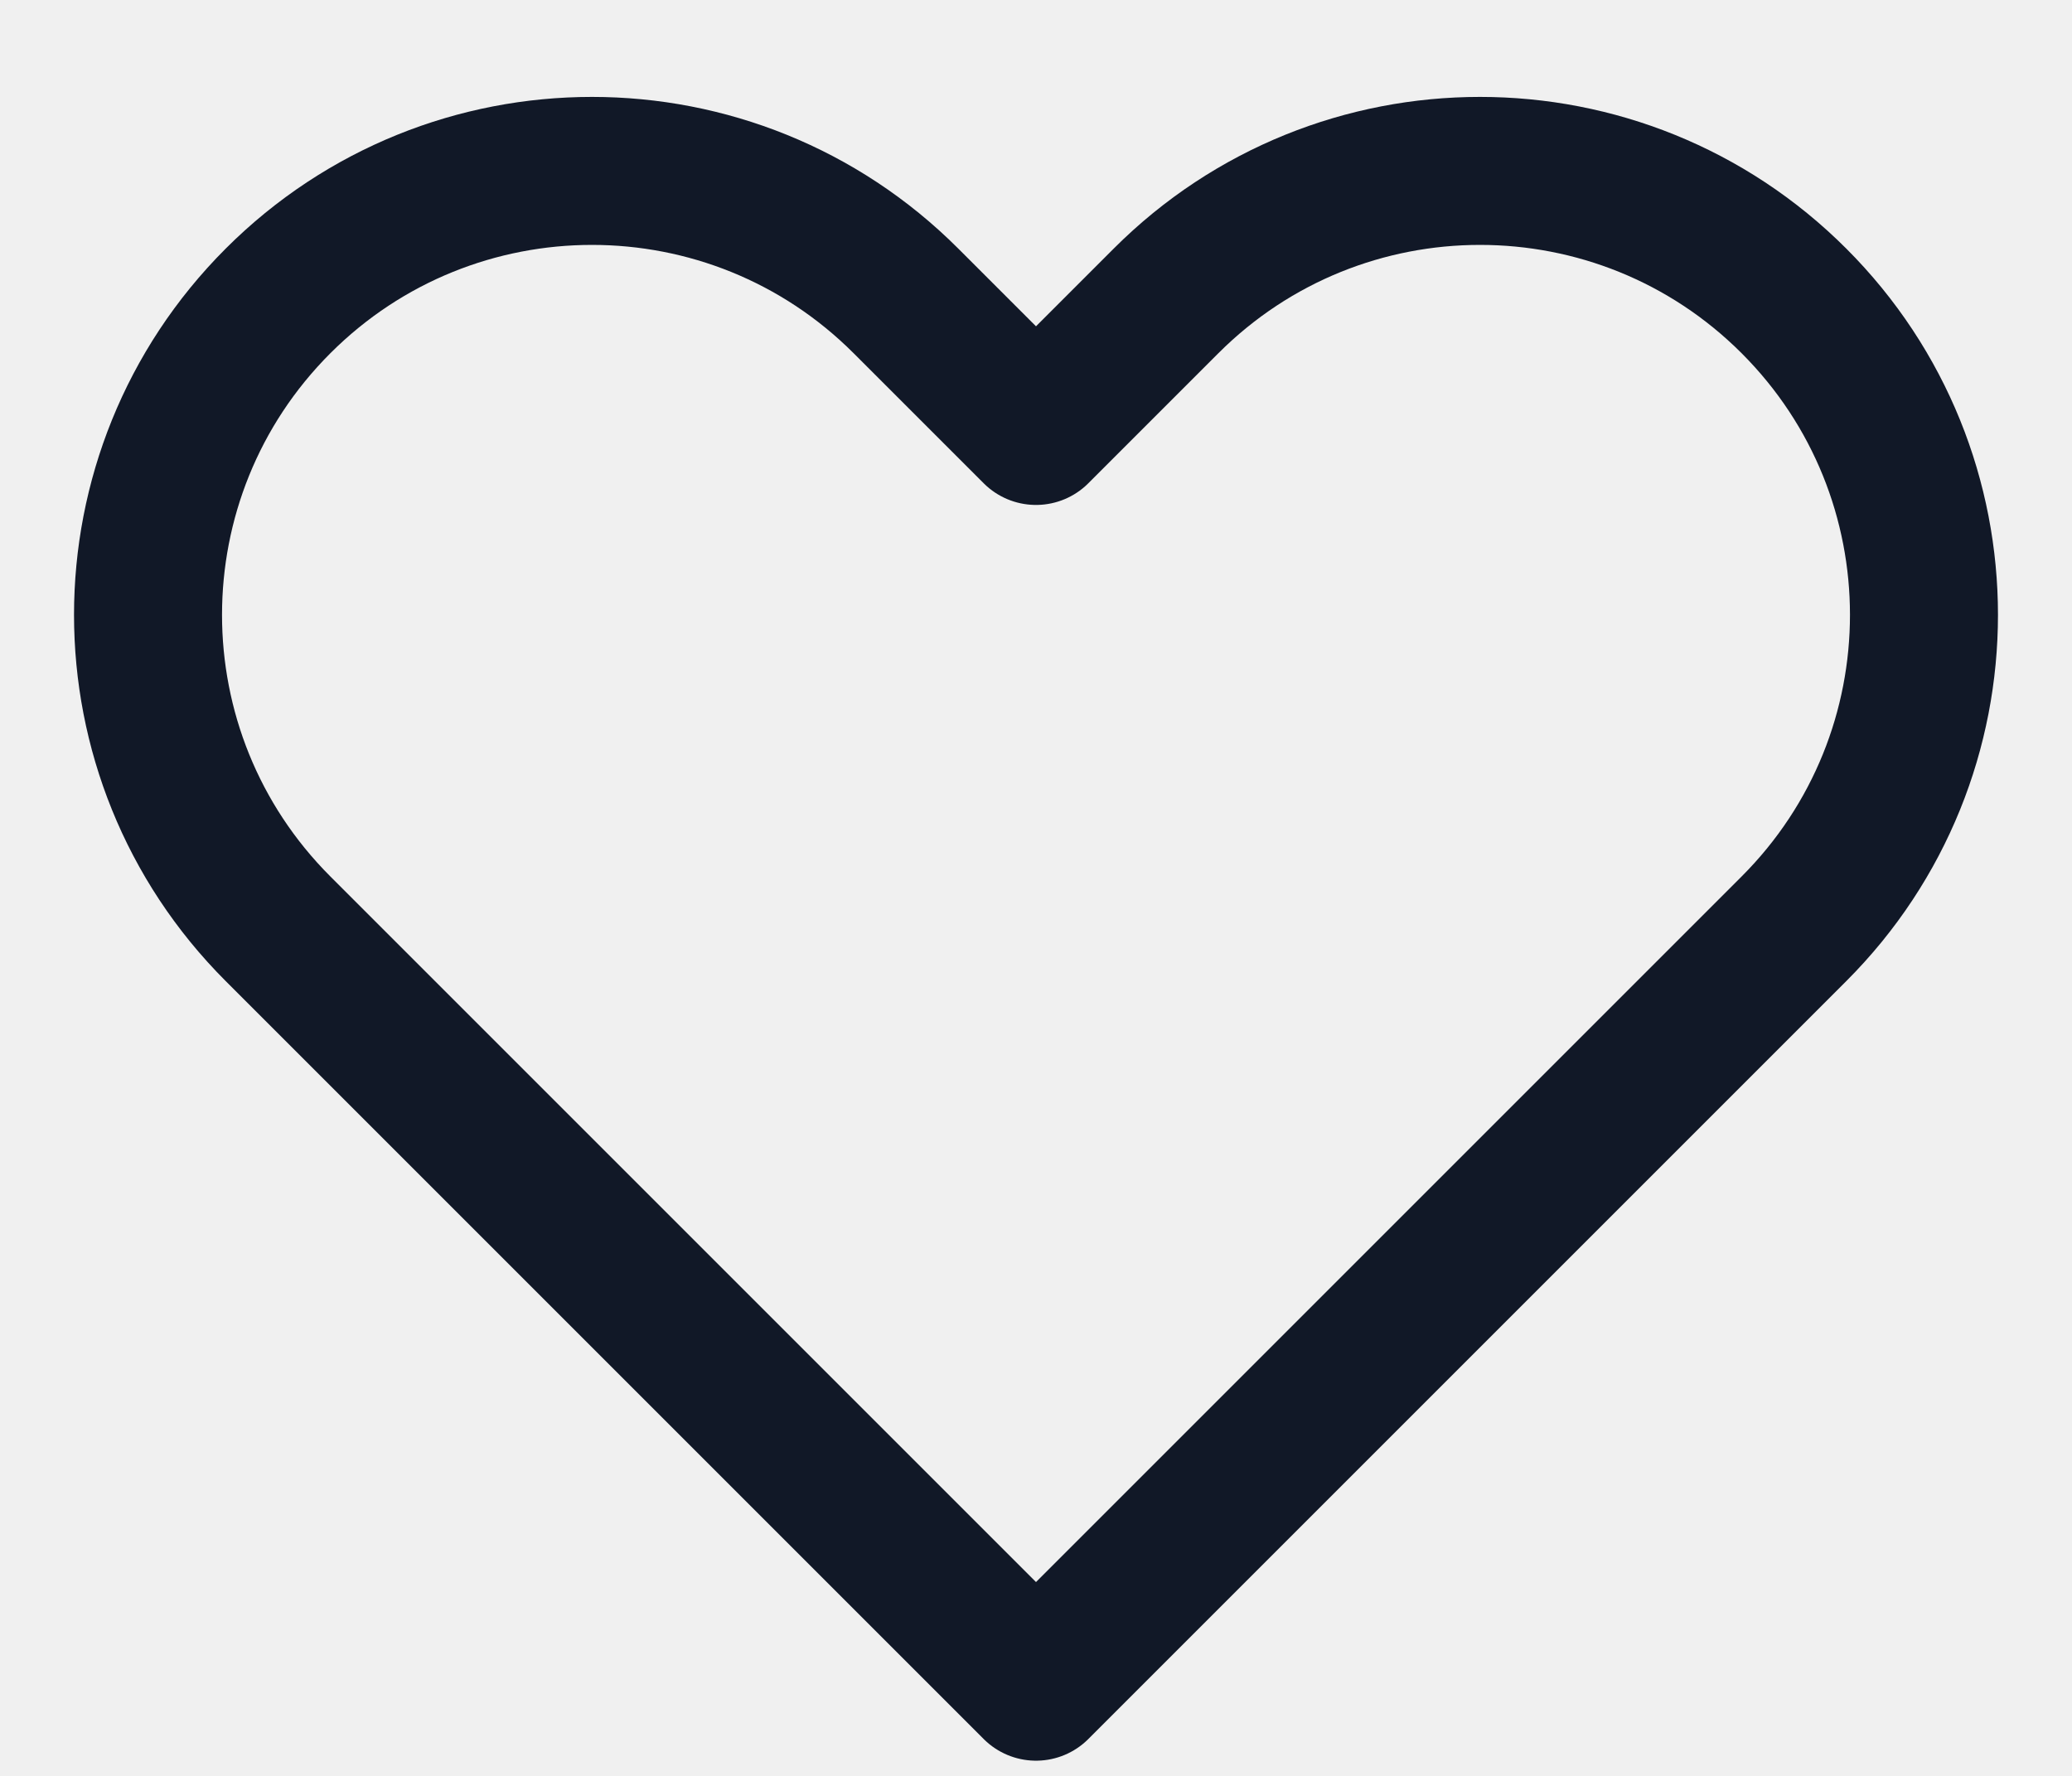
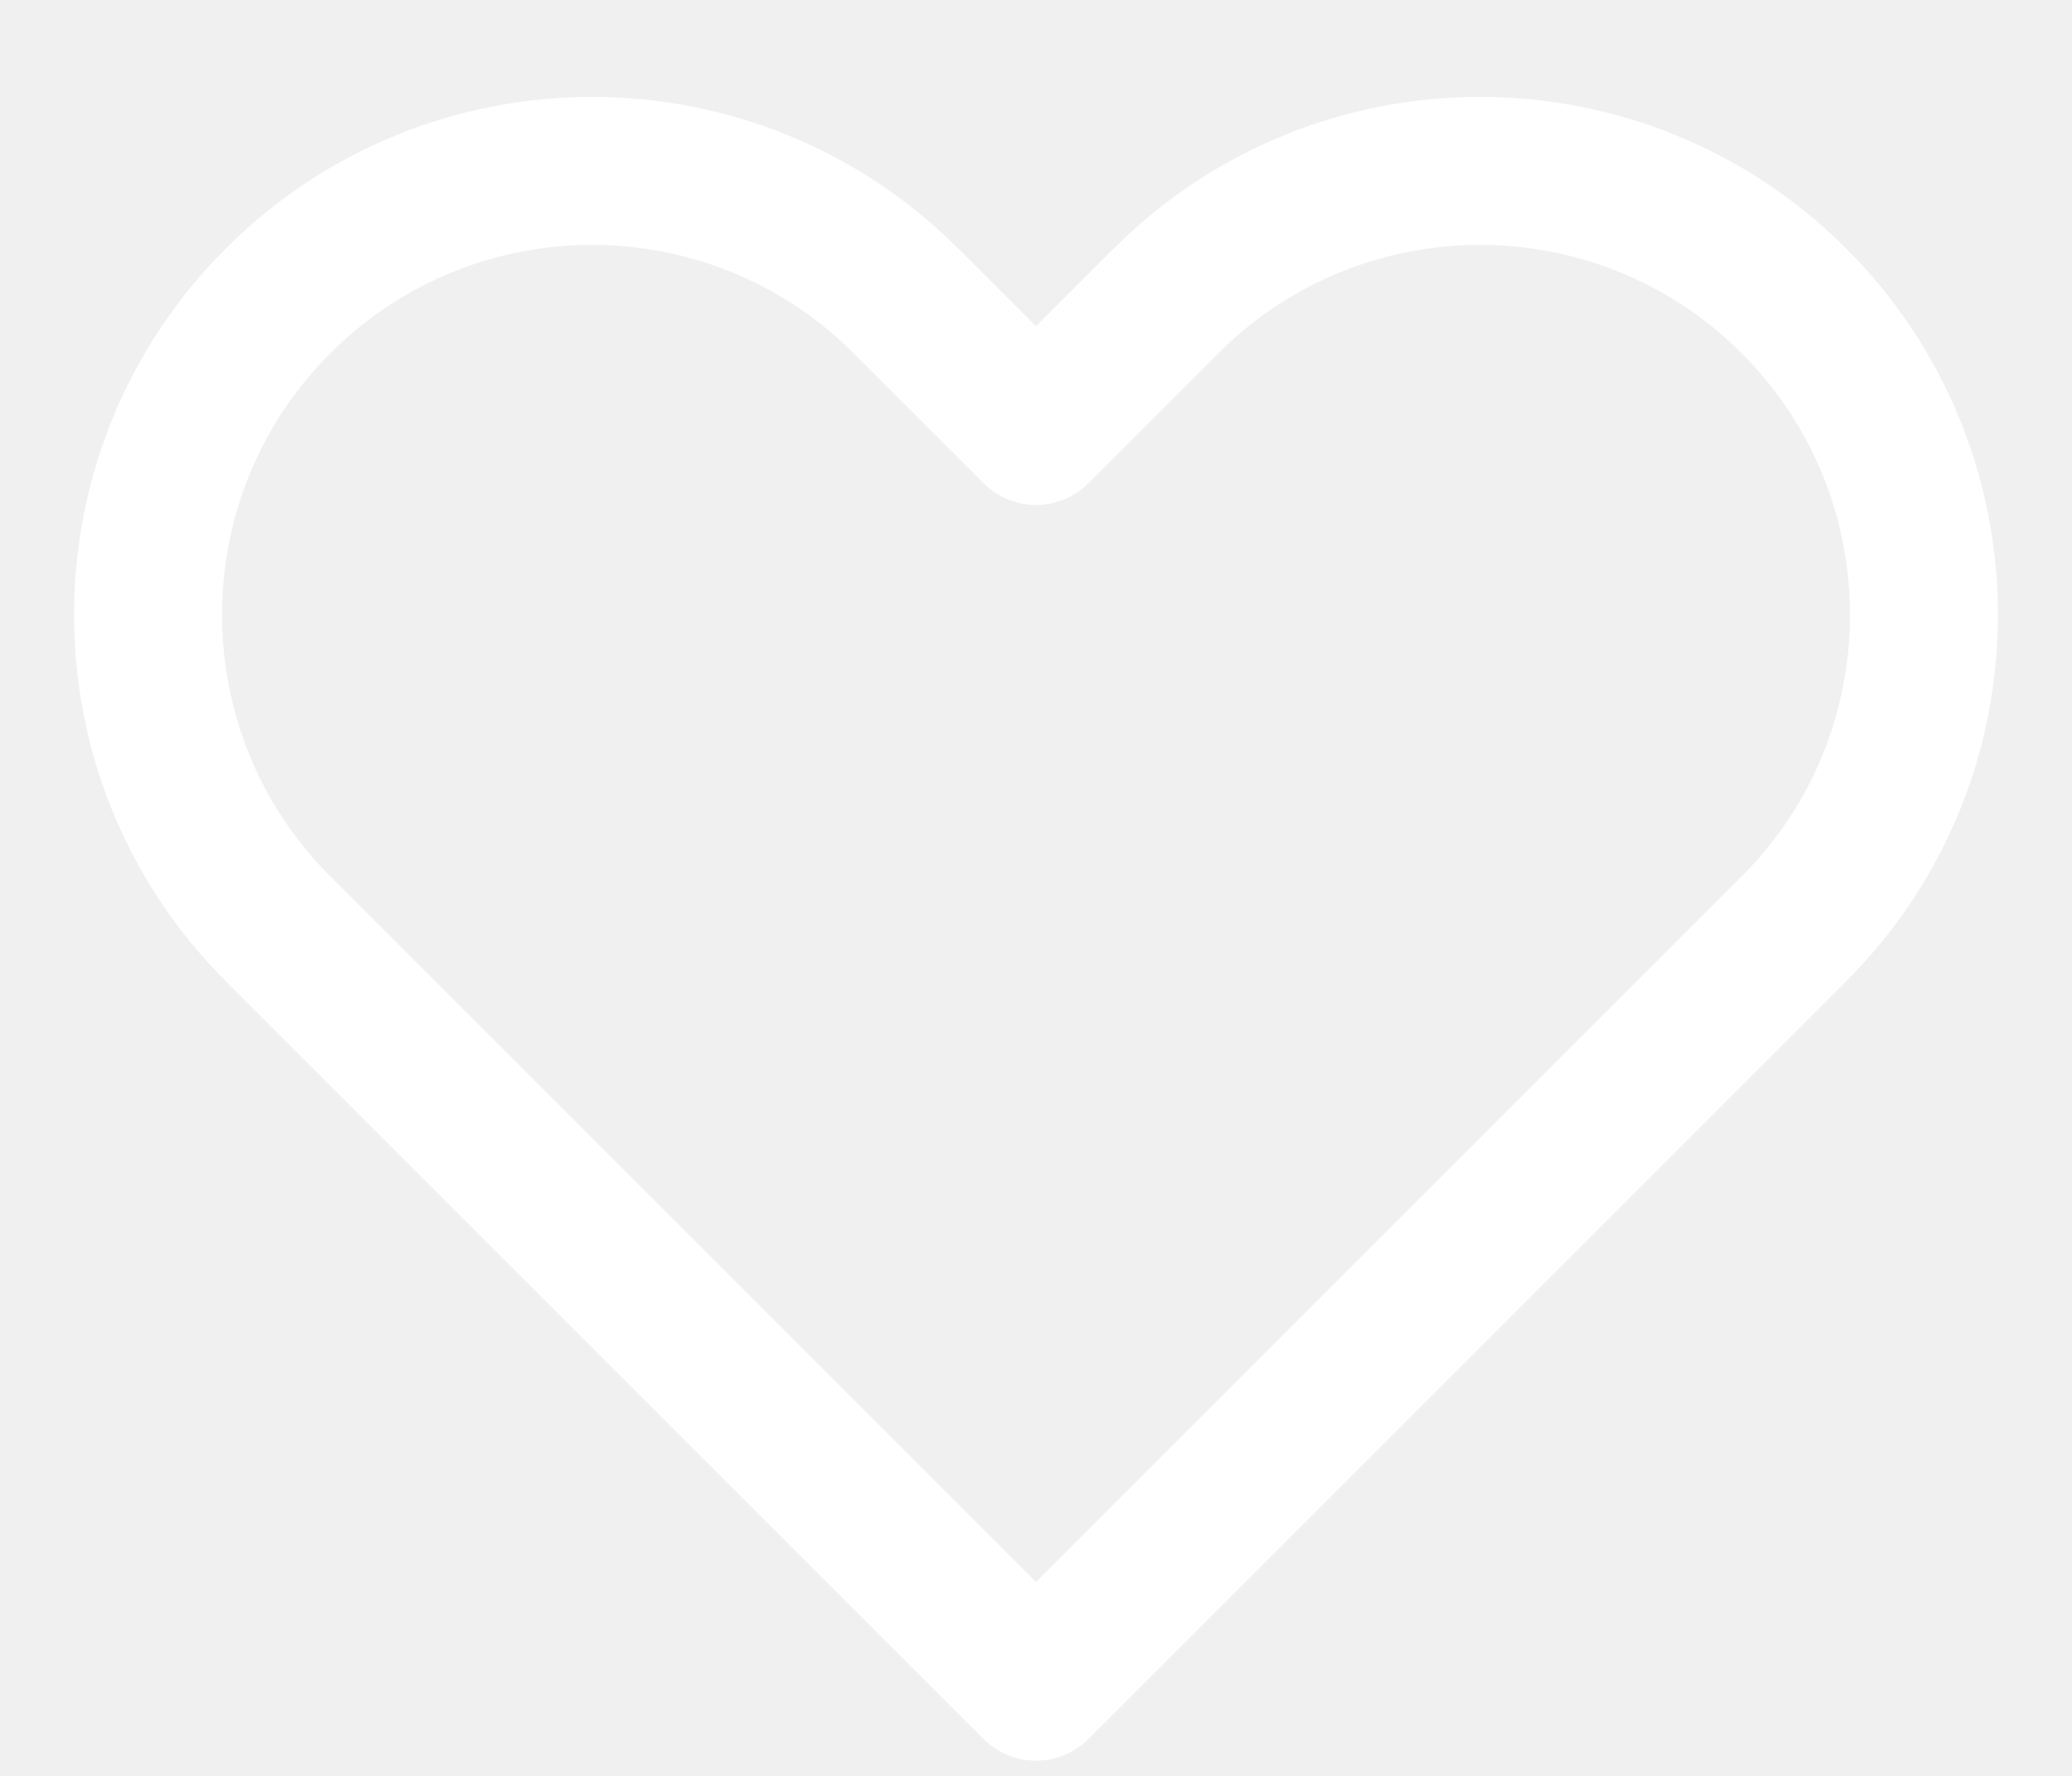
<svg xmlns="http://www.w3.org/2000/svg" width="21" height="18" viewBox="0 0 21 18" fill="none">
-   <path d="M2.818 3.05C1.061 4.807 1.061 7.657 2.818 9.414L10.5 17.096L18.182 9.414C19.939 7.657 19.939 4.807 18.182 3.05C16.425 1.293 13.575 1.293 11.818 3.05L10.5 4.368L9.182 3.05C7.425 1.293 4.575 1.293 2.818 3.05Z" stroke="#111827" stroke-width="1.5" stroke-linecap="round" stroke-linejoin="round" />
+   <path d="M2.818 3.05C1.061 4.807 1.061 7.657 2.818 9.414L10.5 17.096L18.182 9.414C19.939 7.657 19.939 4.807 18.182 3.05C16.425 1.293 13.575 1.293 11.818 3.05L10.5 4.368L9.182 3.05C7.425 1.293 4.575 1.293 2.818 3.05Z" stroke="white" stroke-width="1.5" stroke-linecap="round" stroke-linejoin="round" />
</svg>
